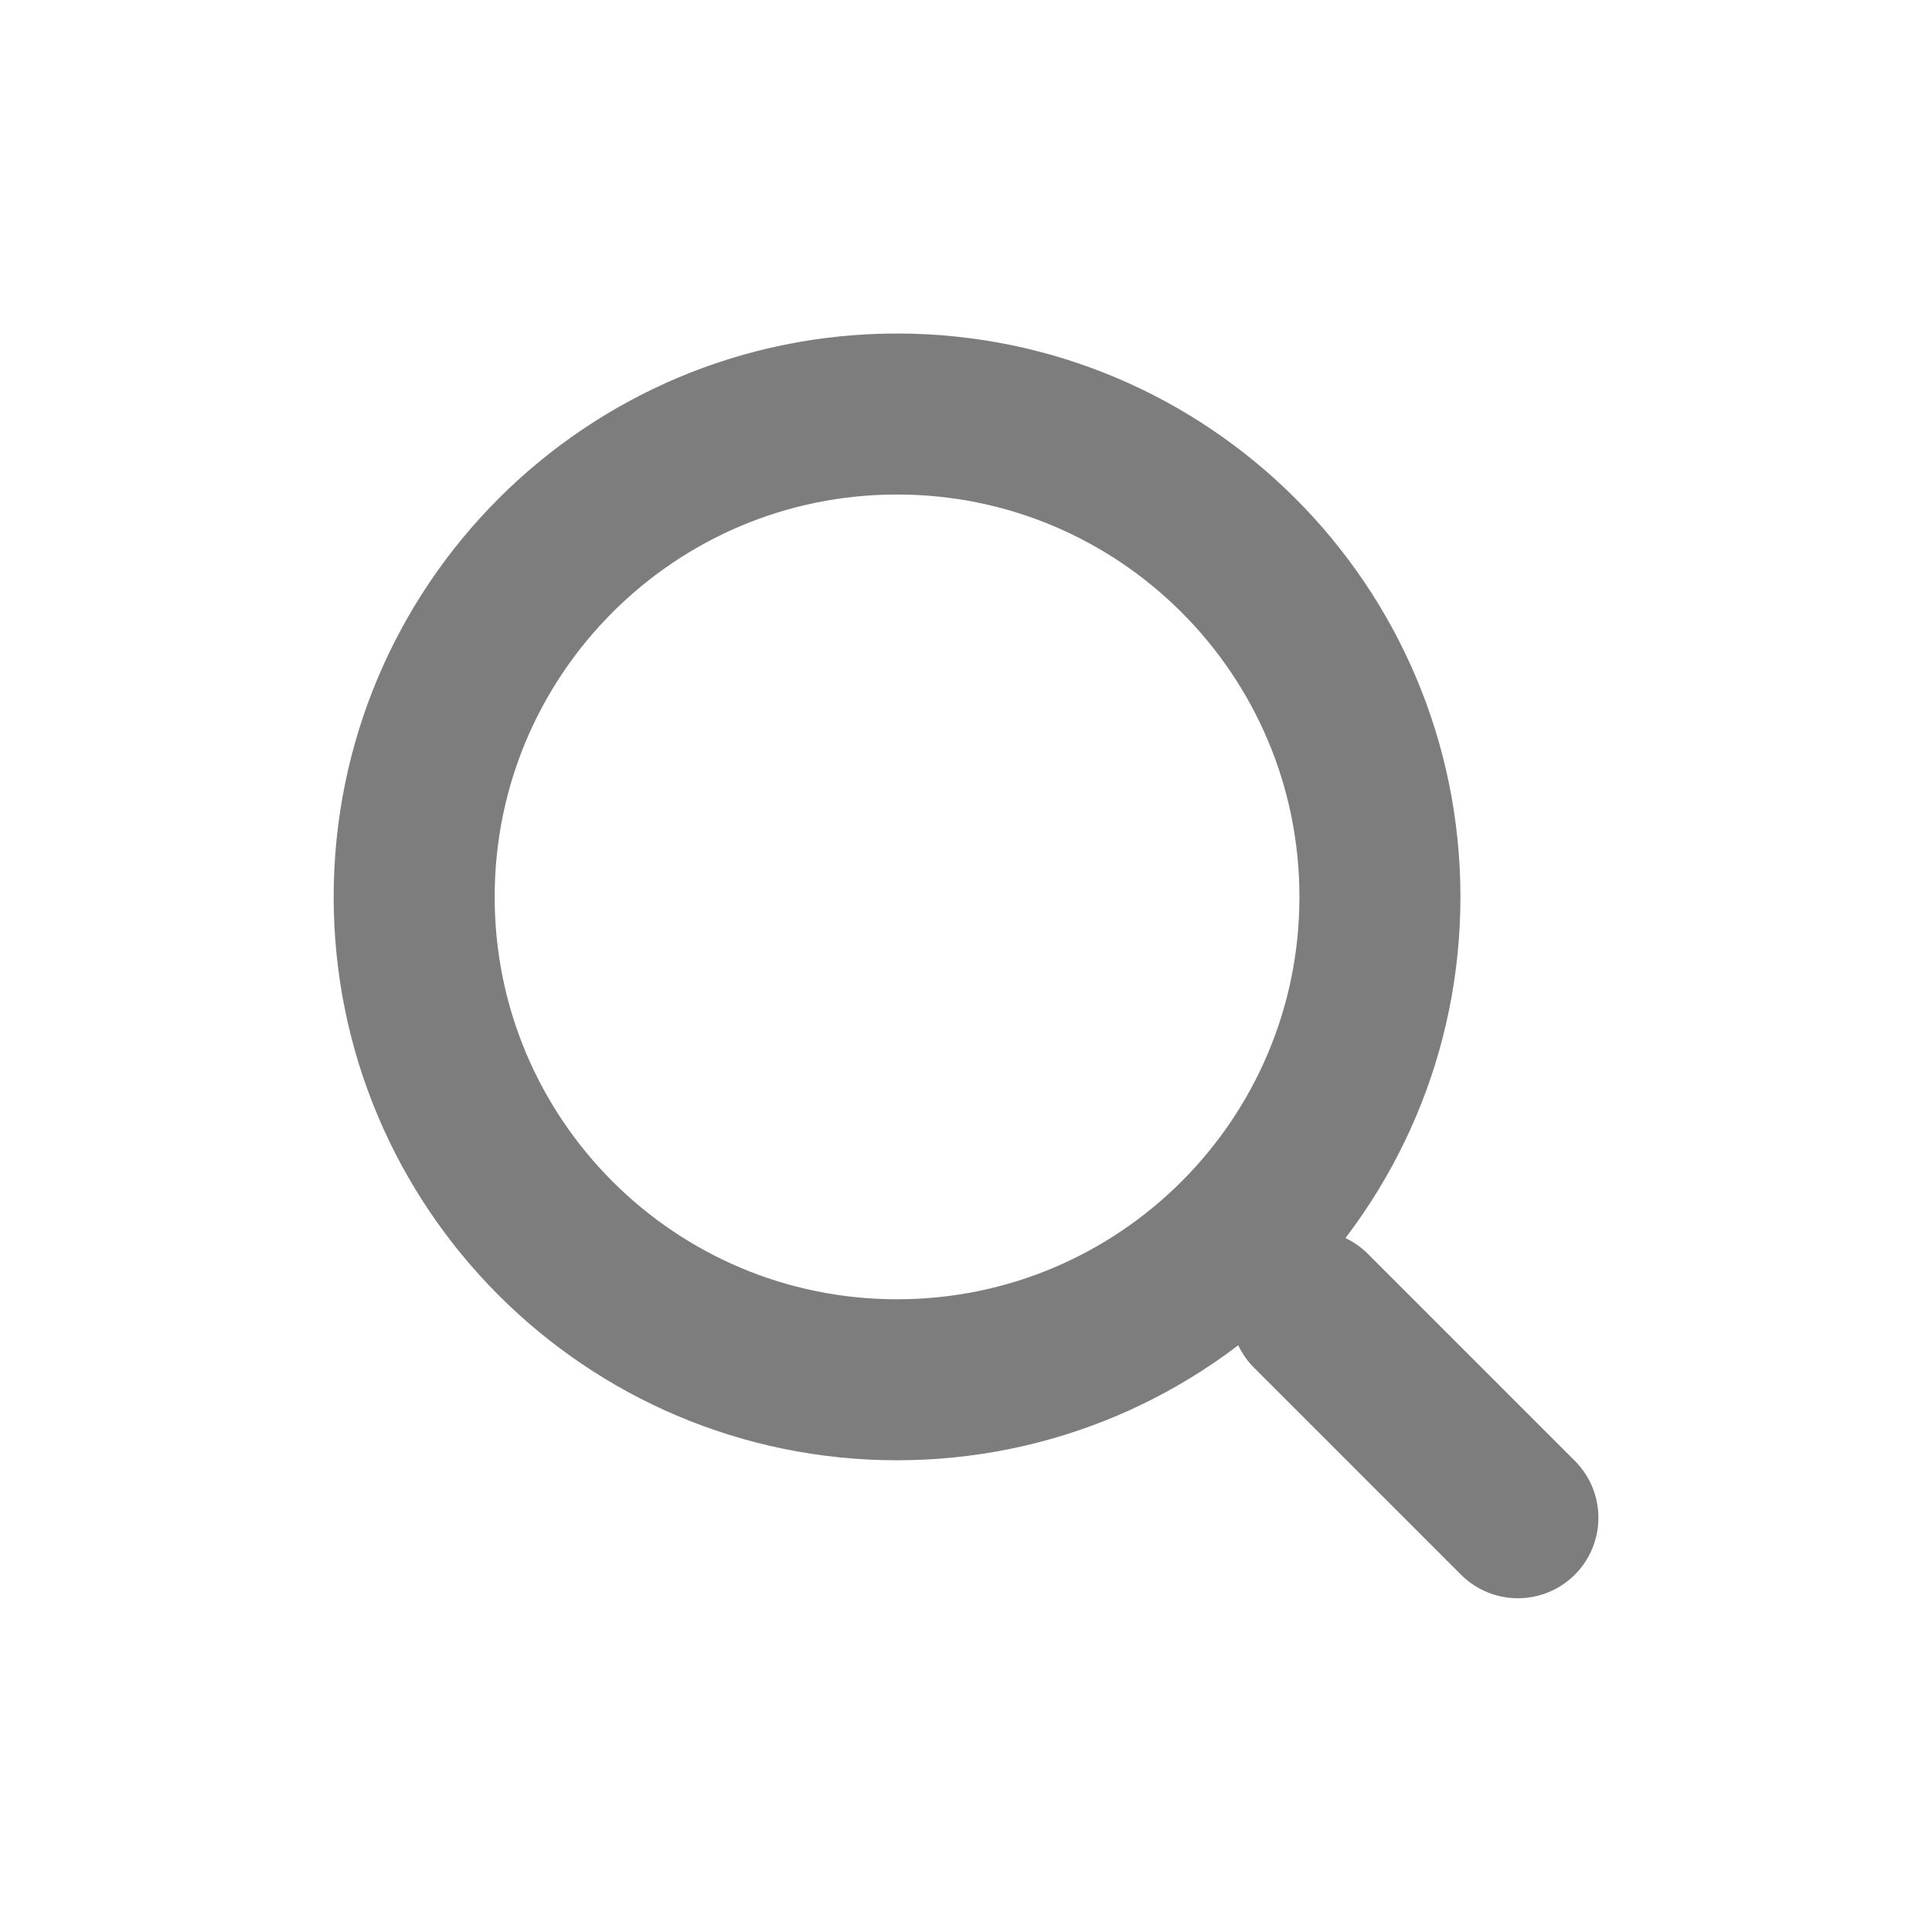
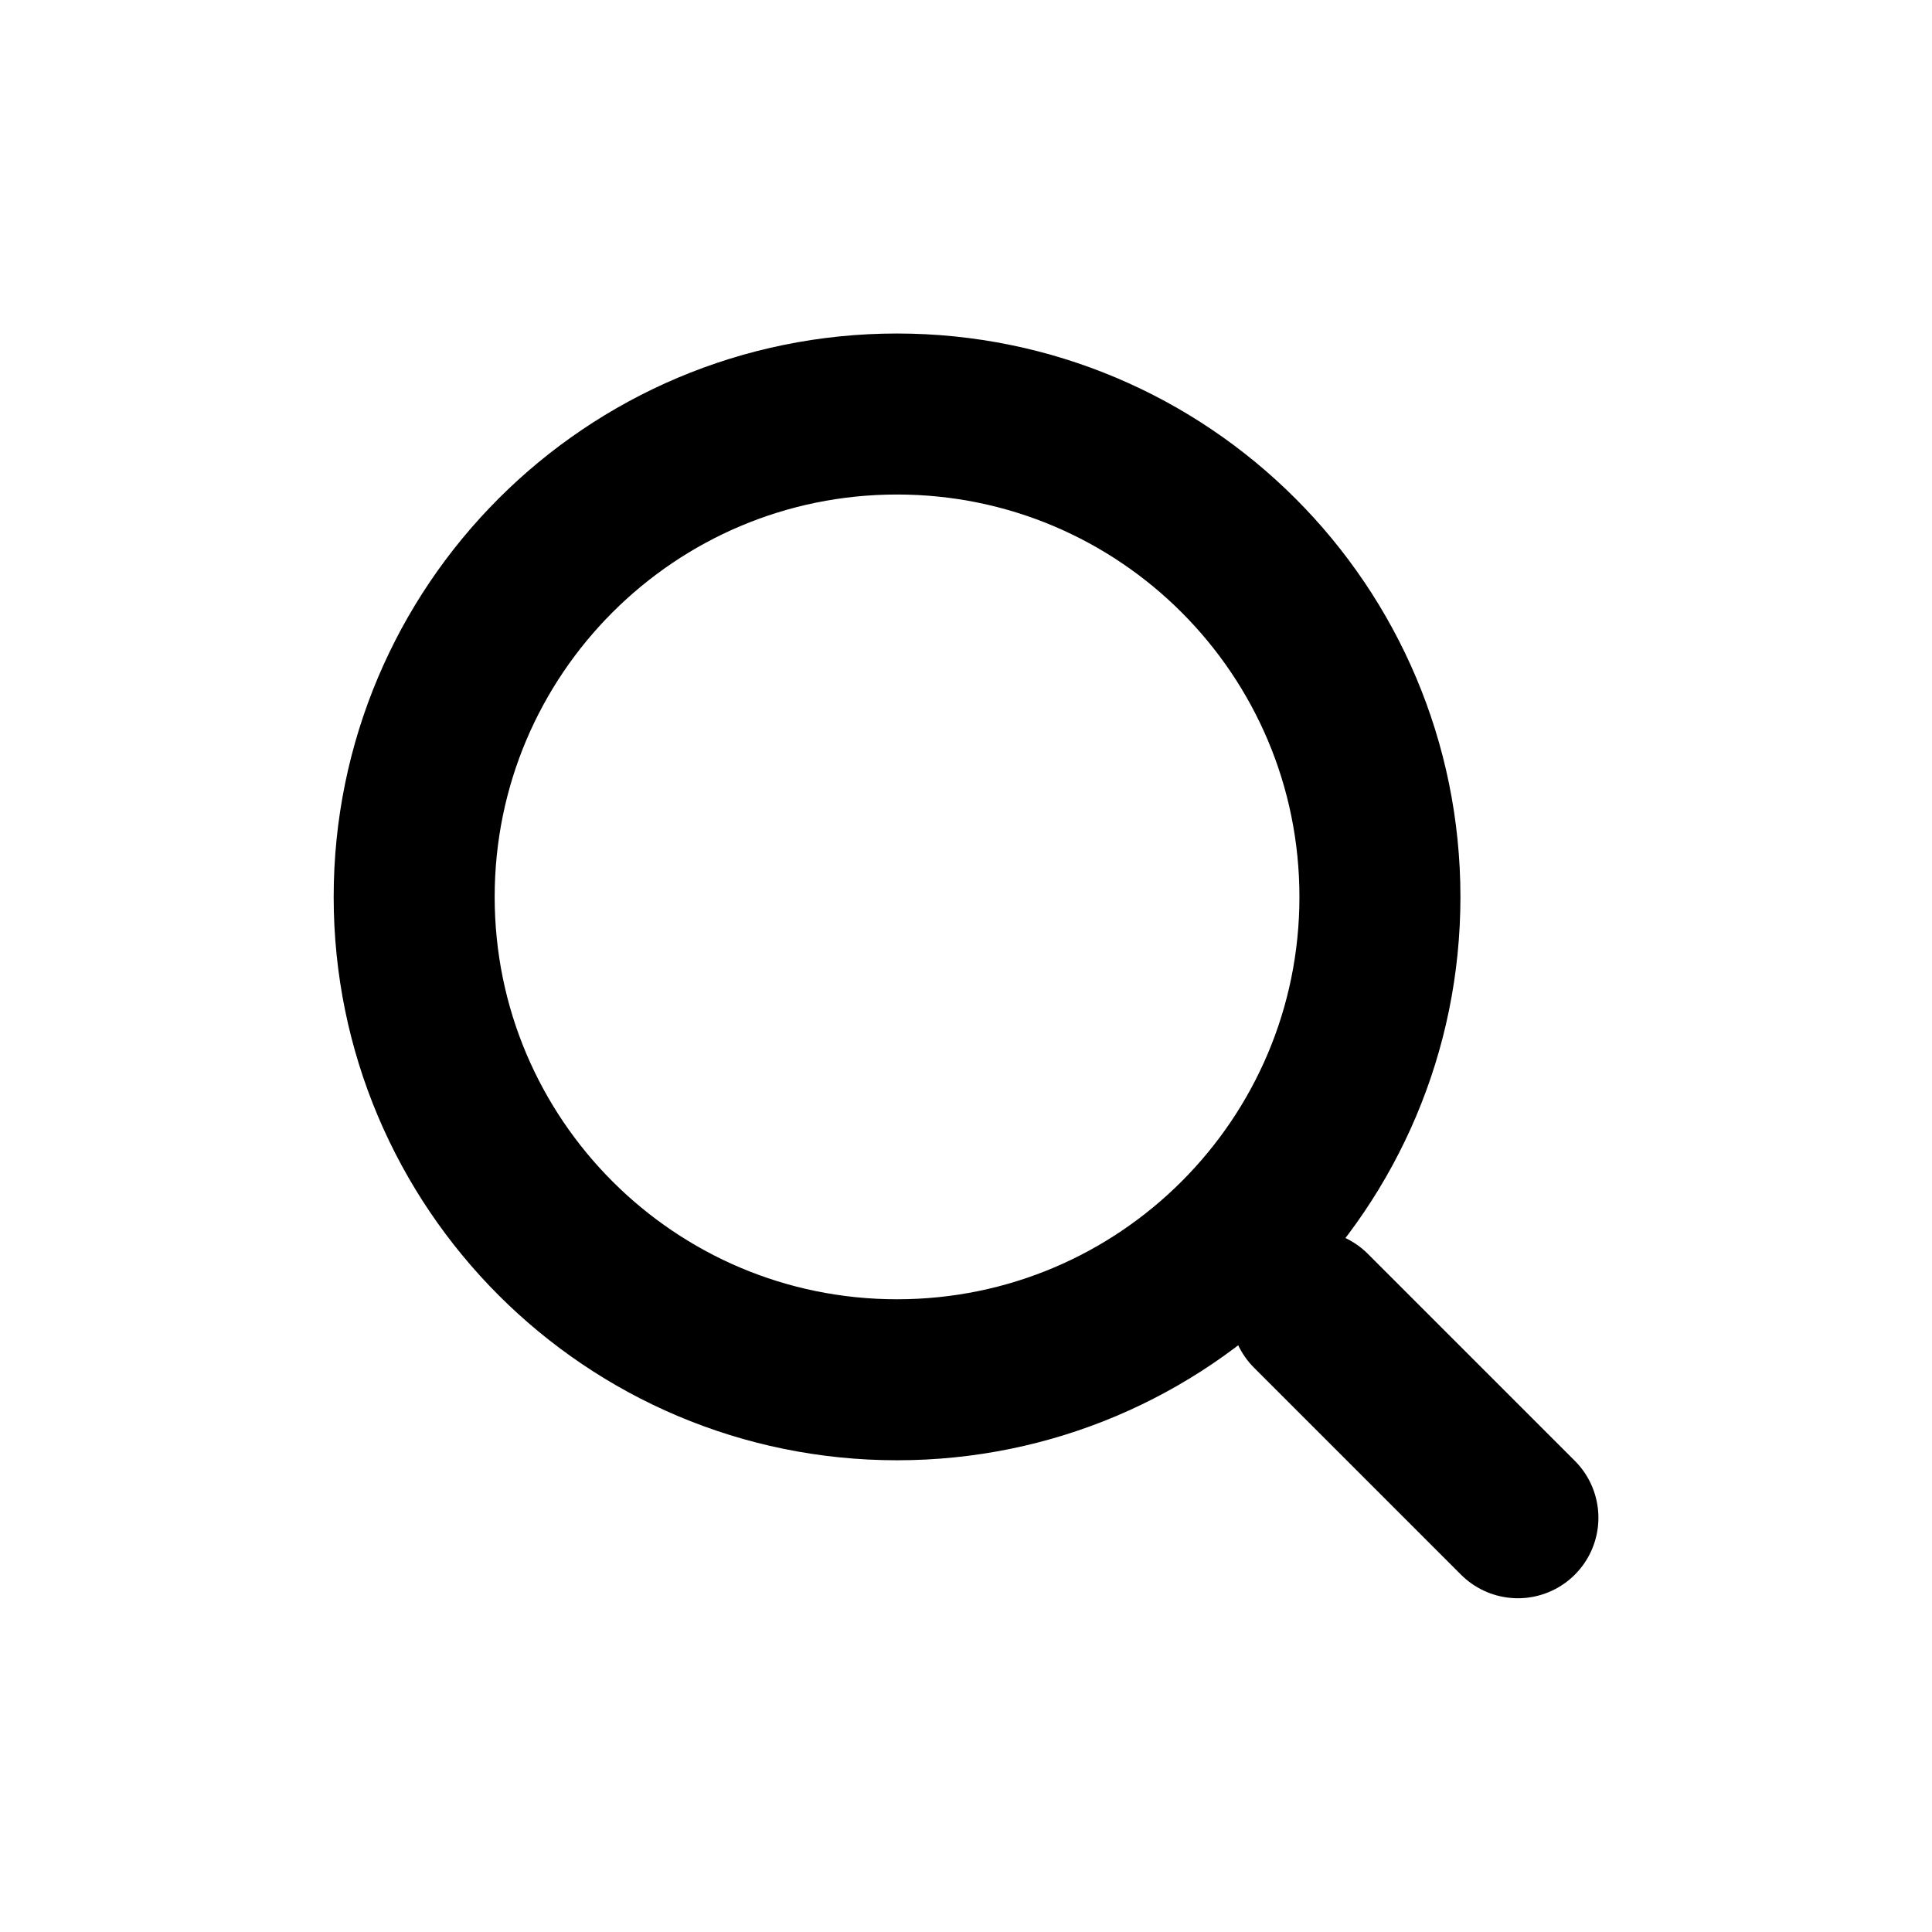
<svg xmlns="http://www.w3.org/2000/svg" width="24" height="24" viewBox="0 0 24 24" fill="none">
-   <path d="M11.143 17.14C14.457 17.14 17.142 14.455 17.142 11.142C17.142 7.828 14.457 5.143 11.143 5.143C7.83 5.143 5.145 7.828 5.145 11.142C5.145 14.455 7.83 17.14 11.143 17.14Z" stroke="#7D7D7D" stroke-width="2" />
-   <path d="M18.856 18.854L16.285 16.283" stroke="#7D7D7D" stroke-width="2" stroke-linecap="round" />
+   <path d="M11.143 17.14C14.457 17.14 17.142 14.455 17.142 11.142C17.142 7.828 14.457 5.143 11.143 5.143C7.83 5.143 5.145 7.828 5.145 11.142C5.145 14.455 7.83 17.14 11.143 17.14Z" stroke="currentColor" stroke-width="2" />
+   <path d="M18.856 18.854L16.285 16.283" stroke="currentColor" stroke-width="2" stroke-linecap="round" />
</svg>
